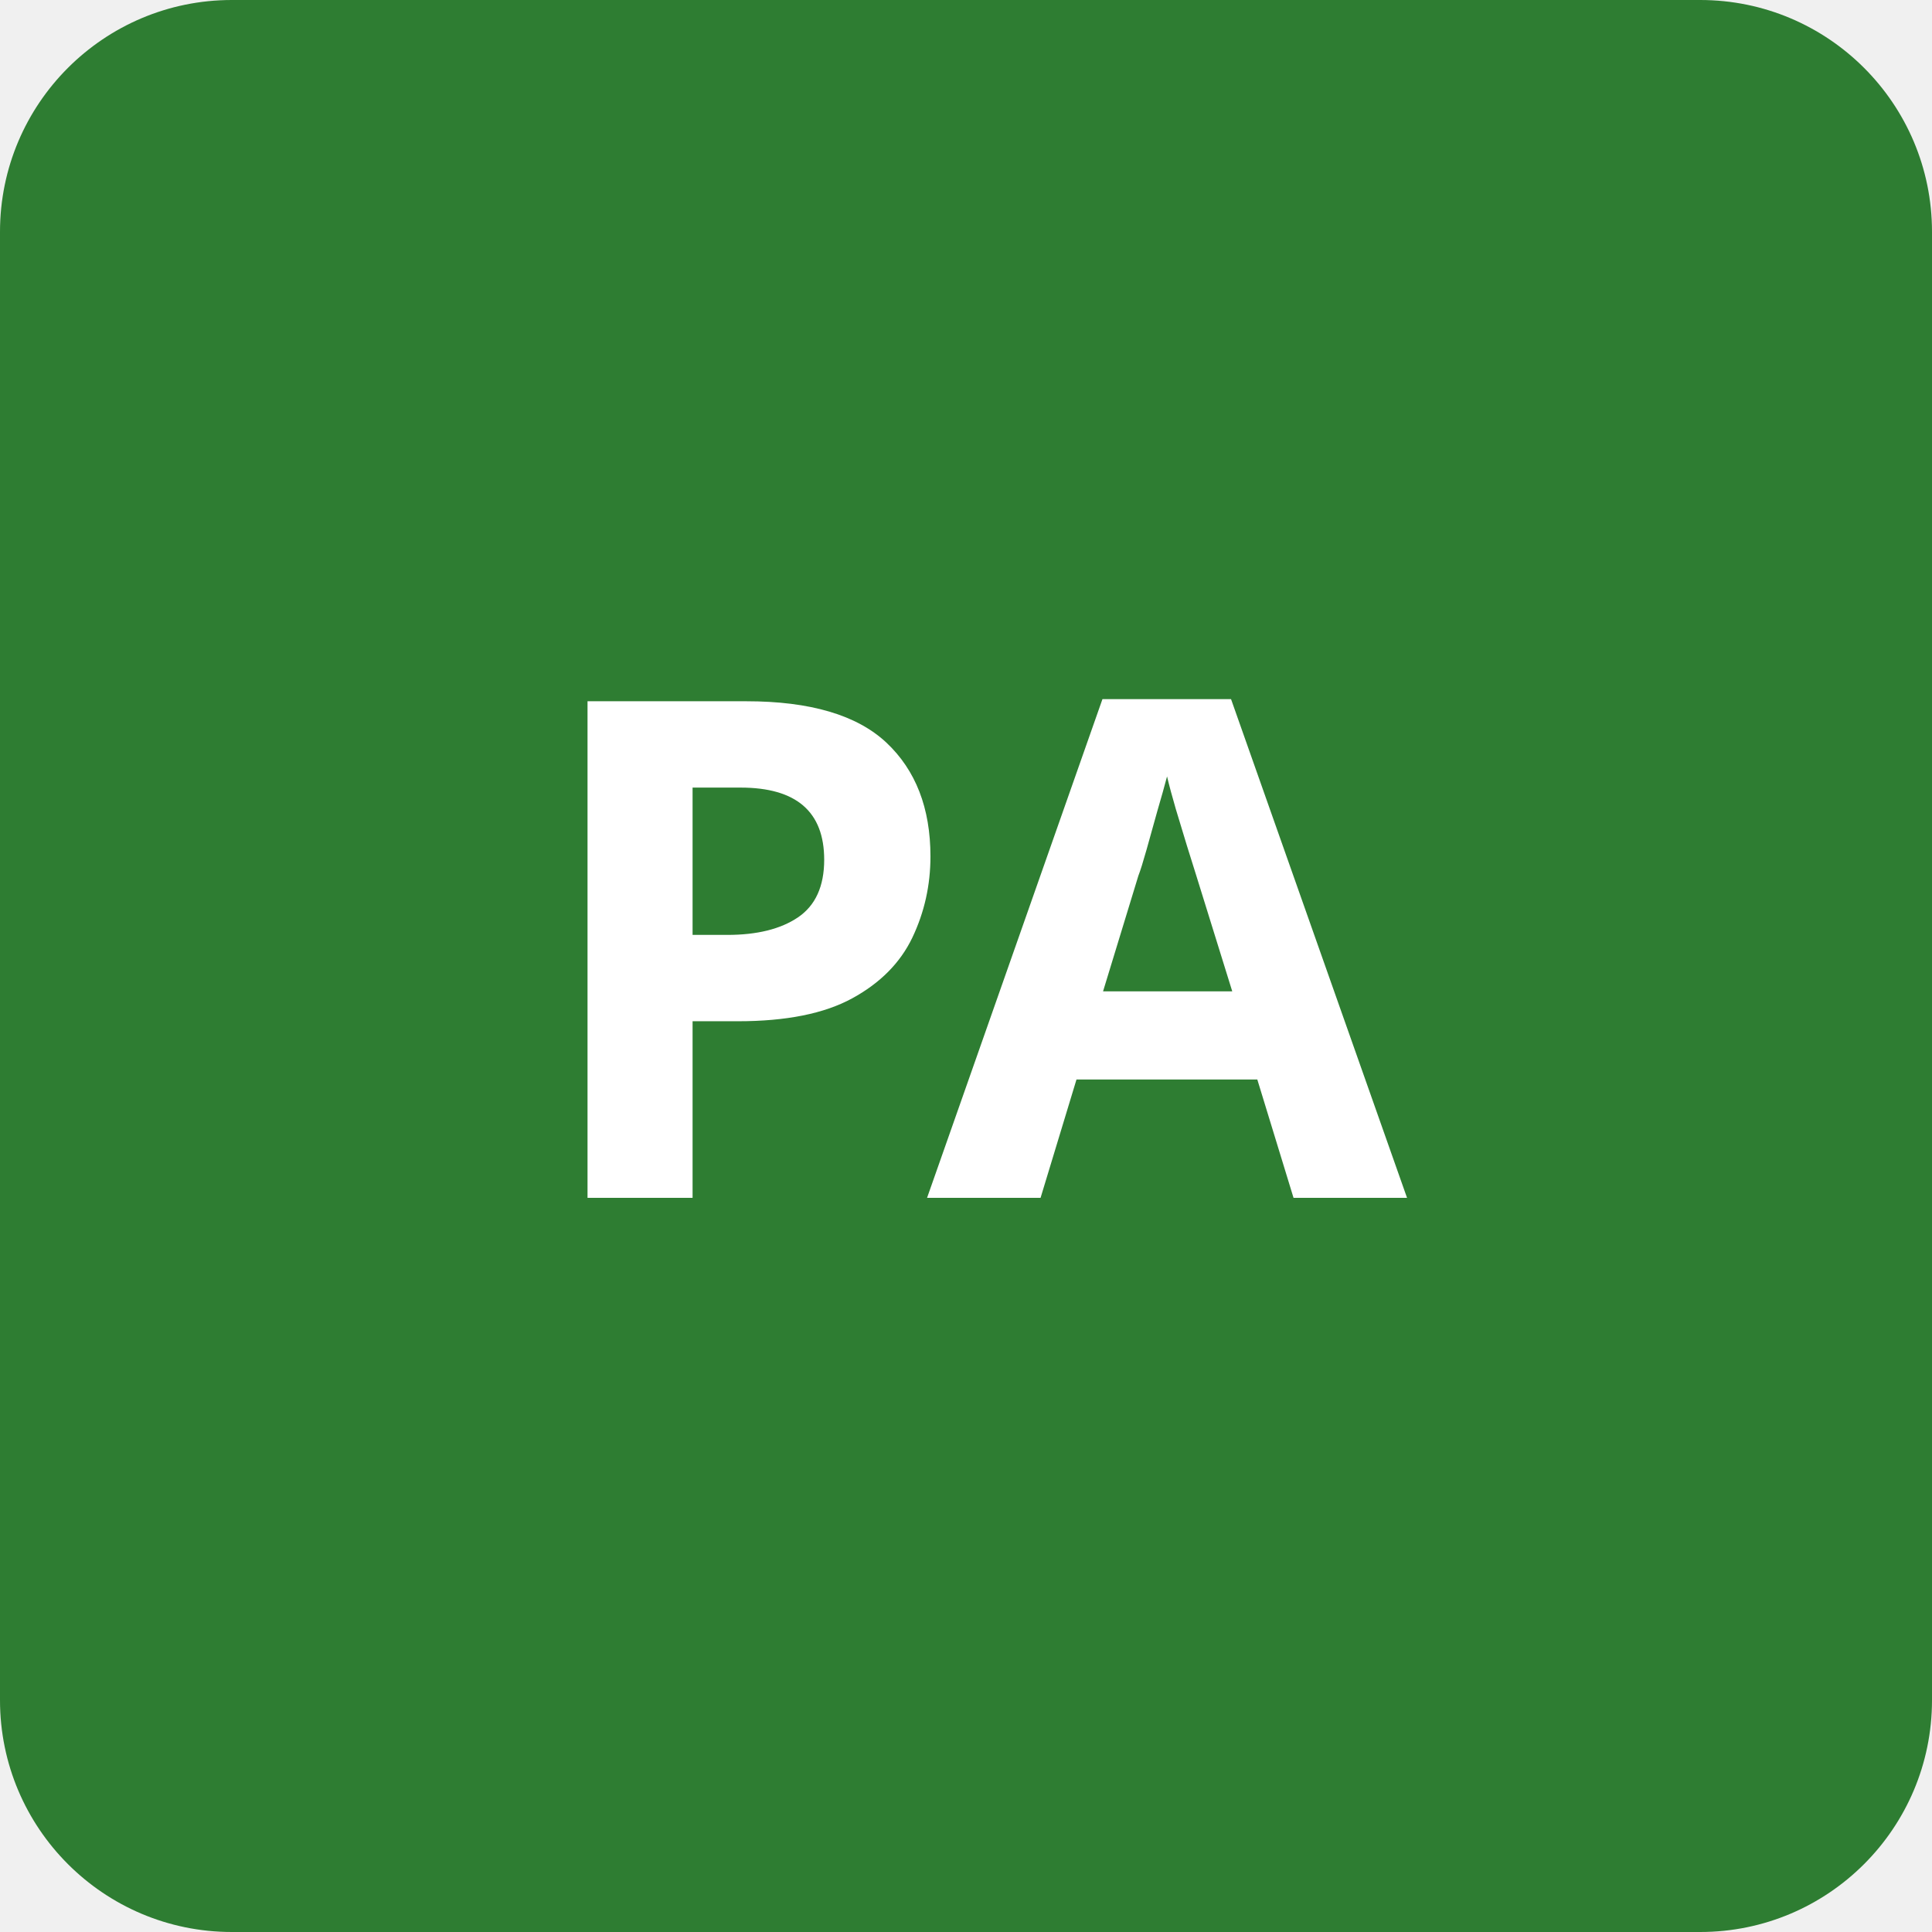
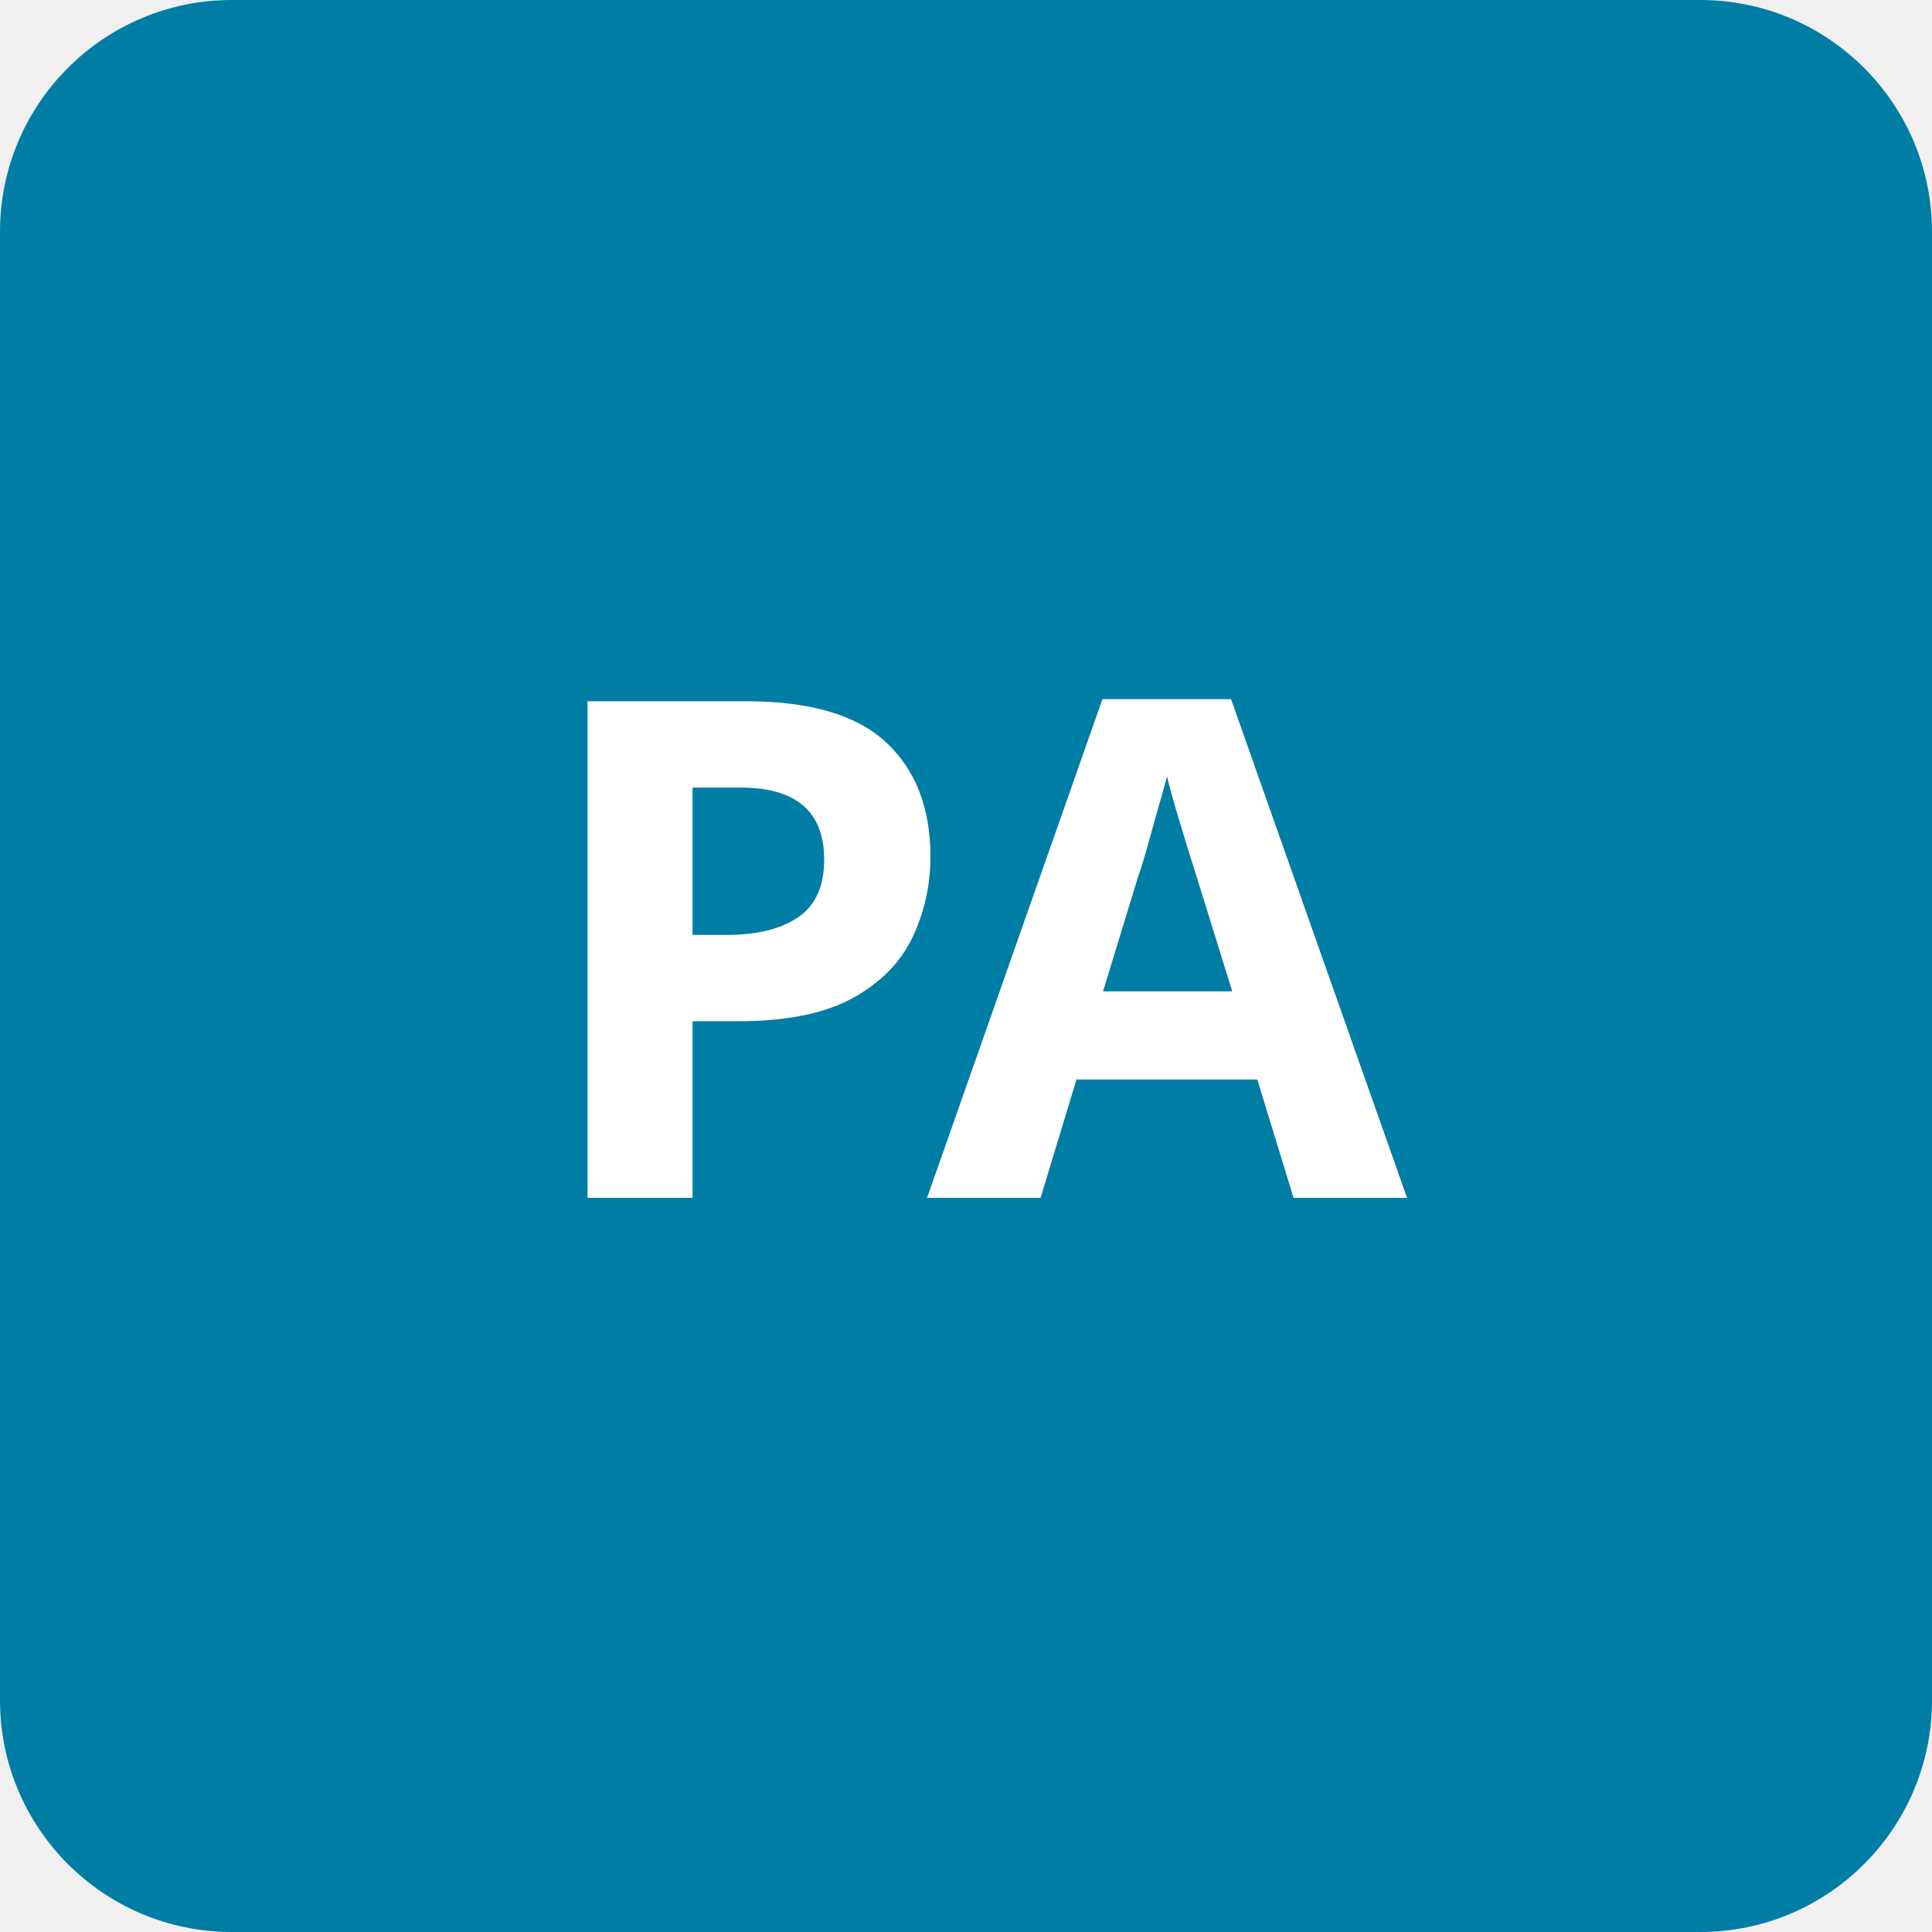
<svg xmlns="http://www.w3.org/2000/svg" viewBox="0 0 100 100">
-   <rect width="100" height="100" rx="12" fill="#2e7d32" />
+   <rect width="100" height="100" rx="12" fill="#007da5" />
  <text x="50" y="62" font-family="sans-serif" font-size="36" font-weight="700" text-anchor="middle" fill="#fff">PA</text>
</svg>
